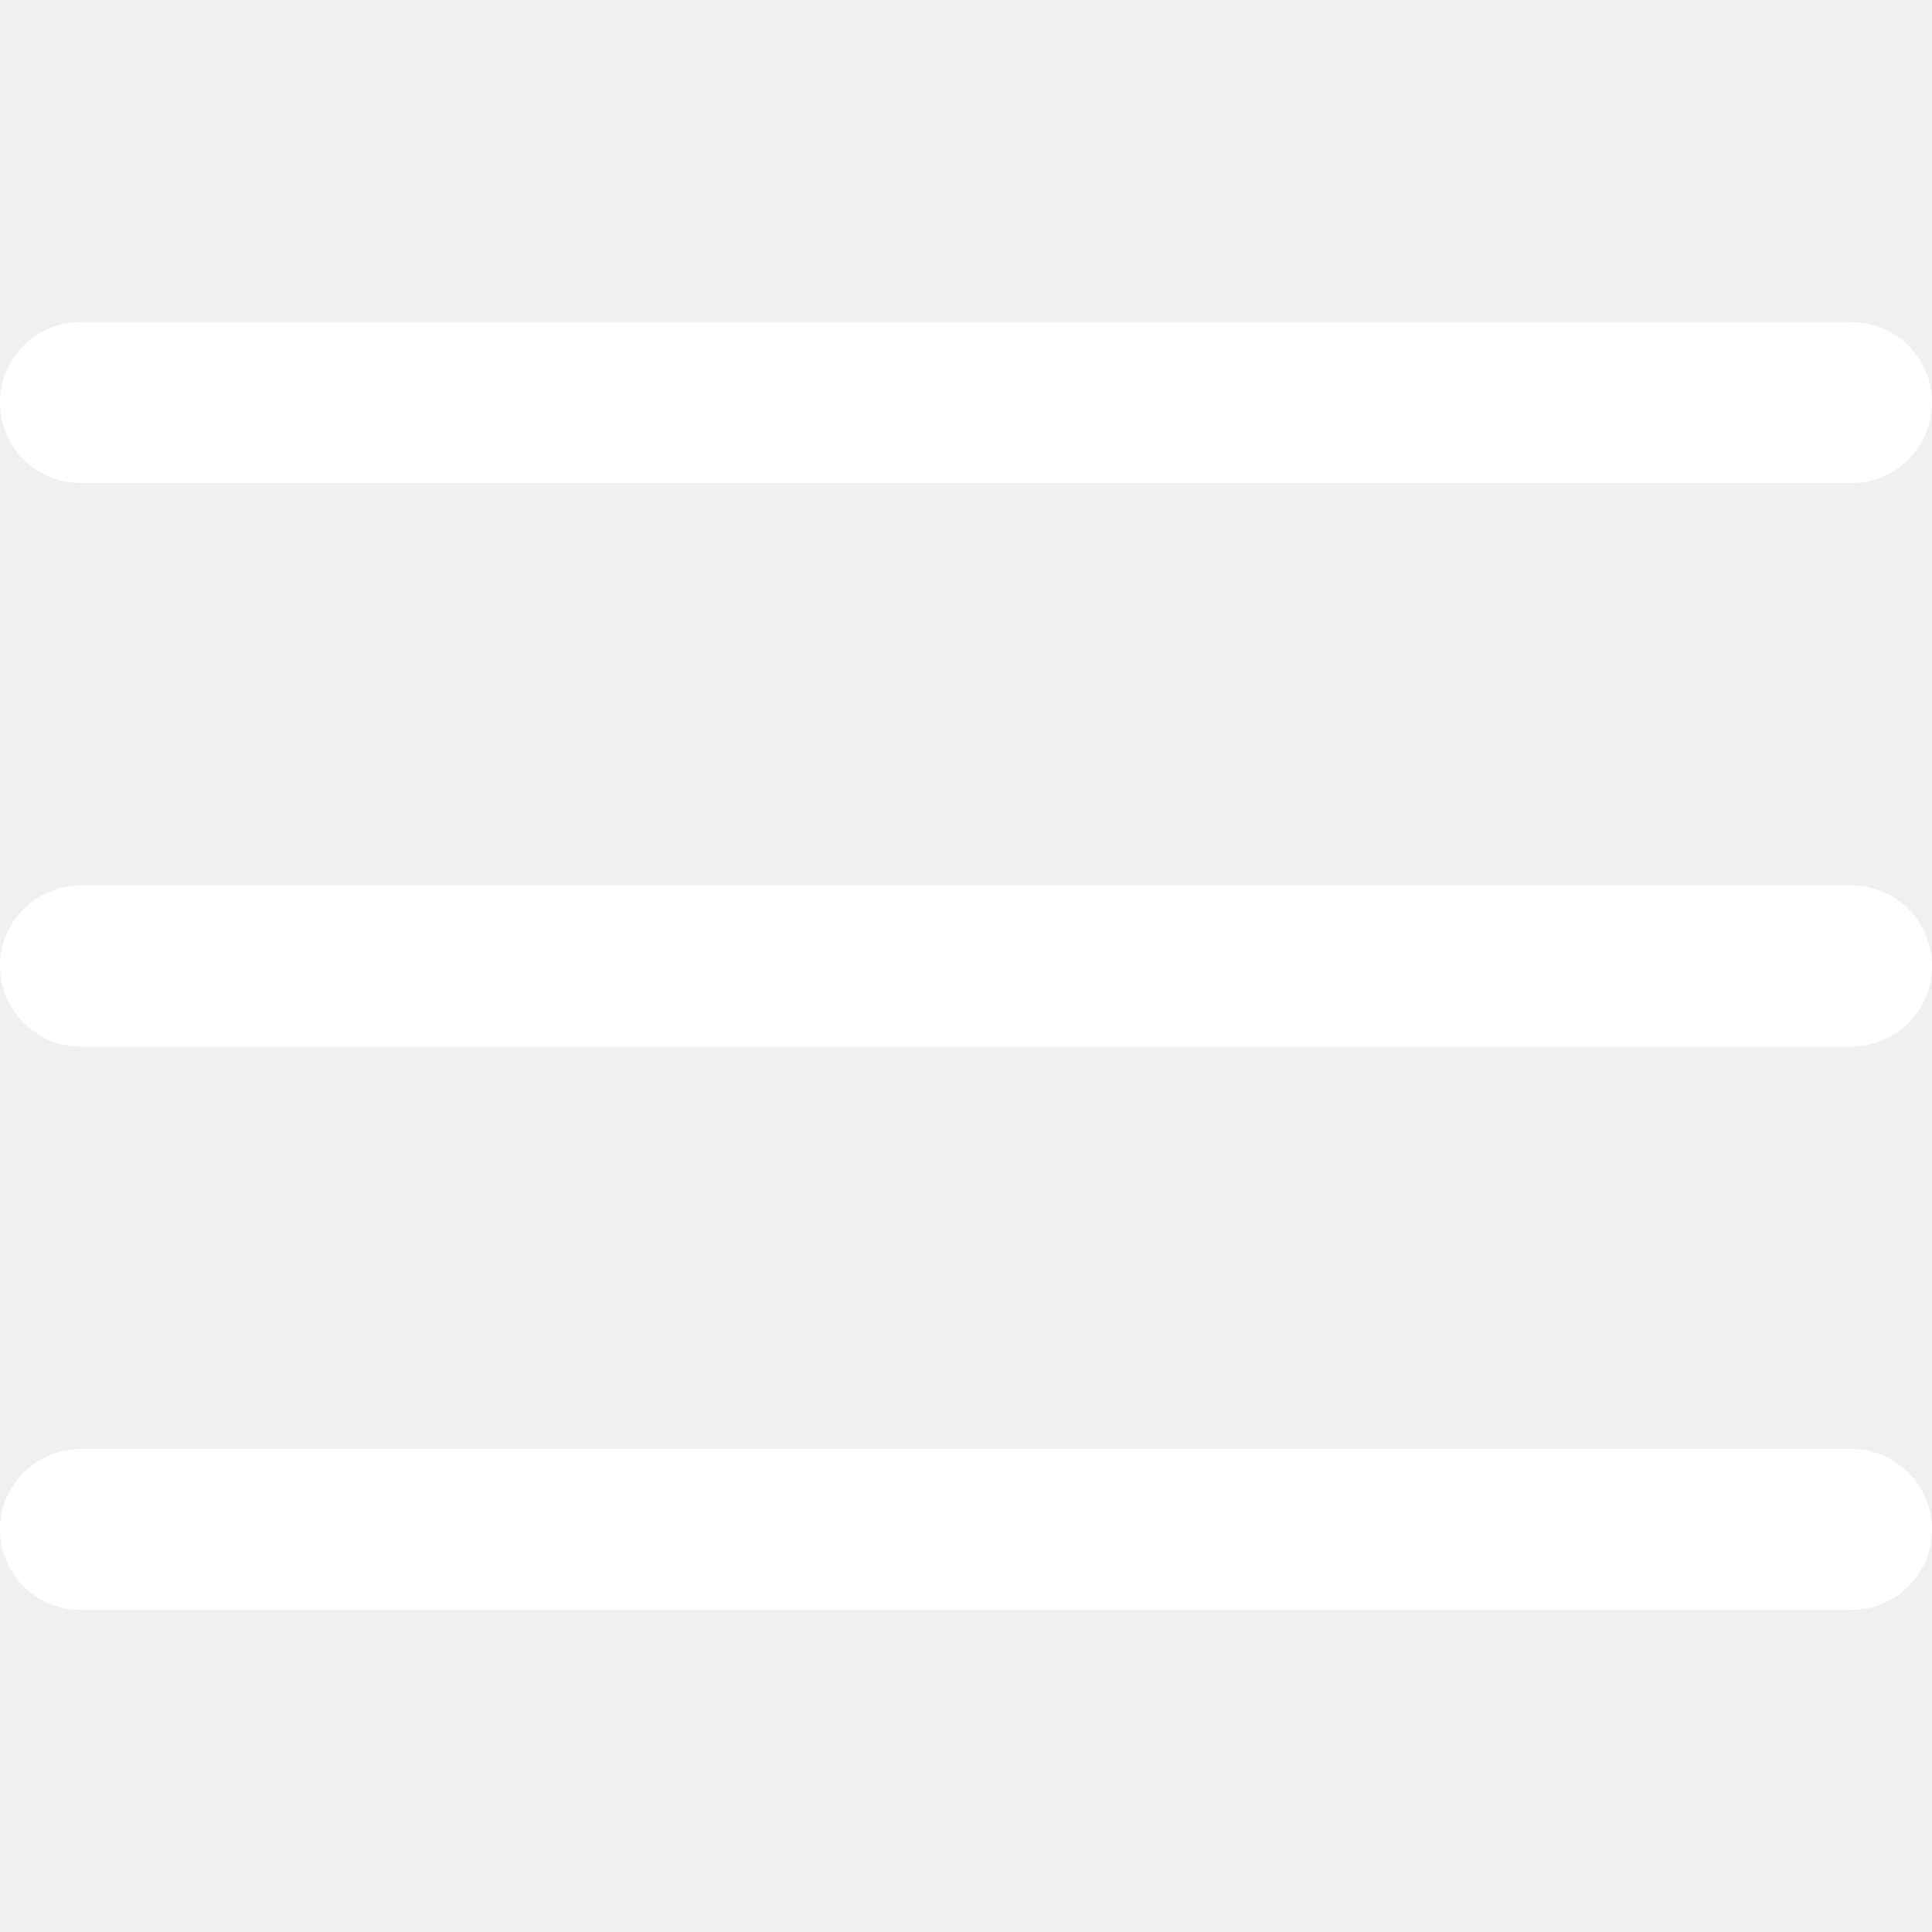
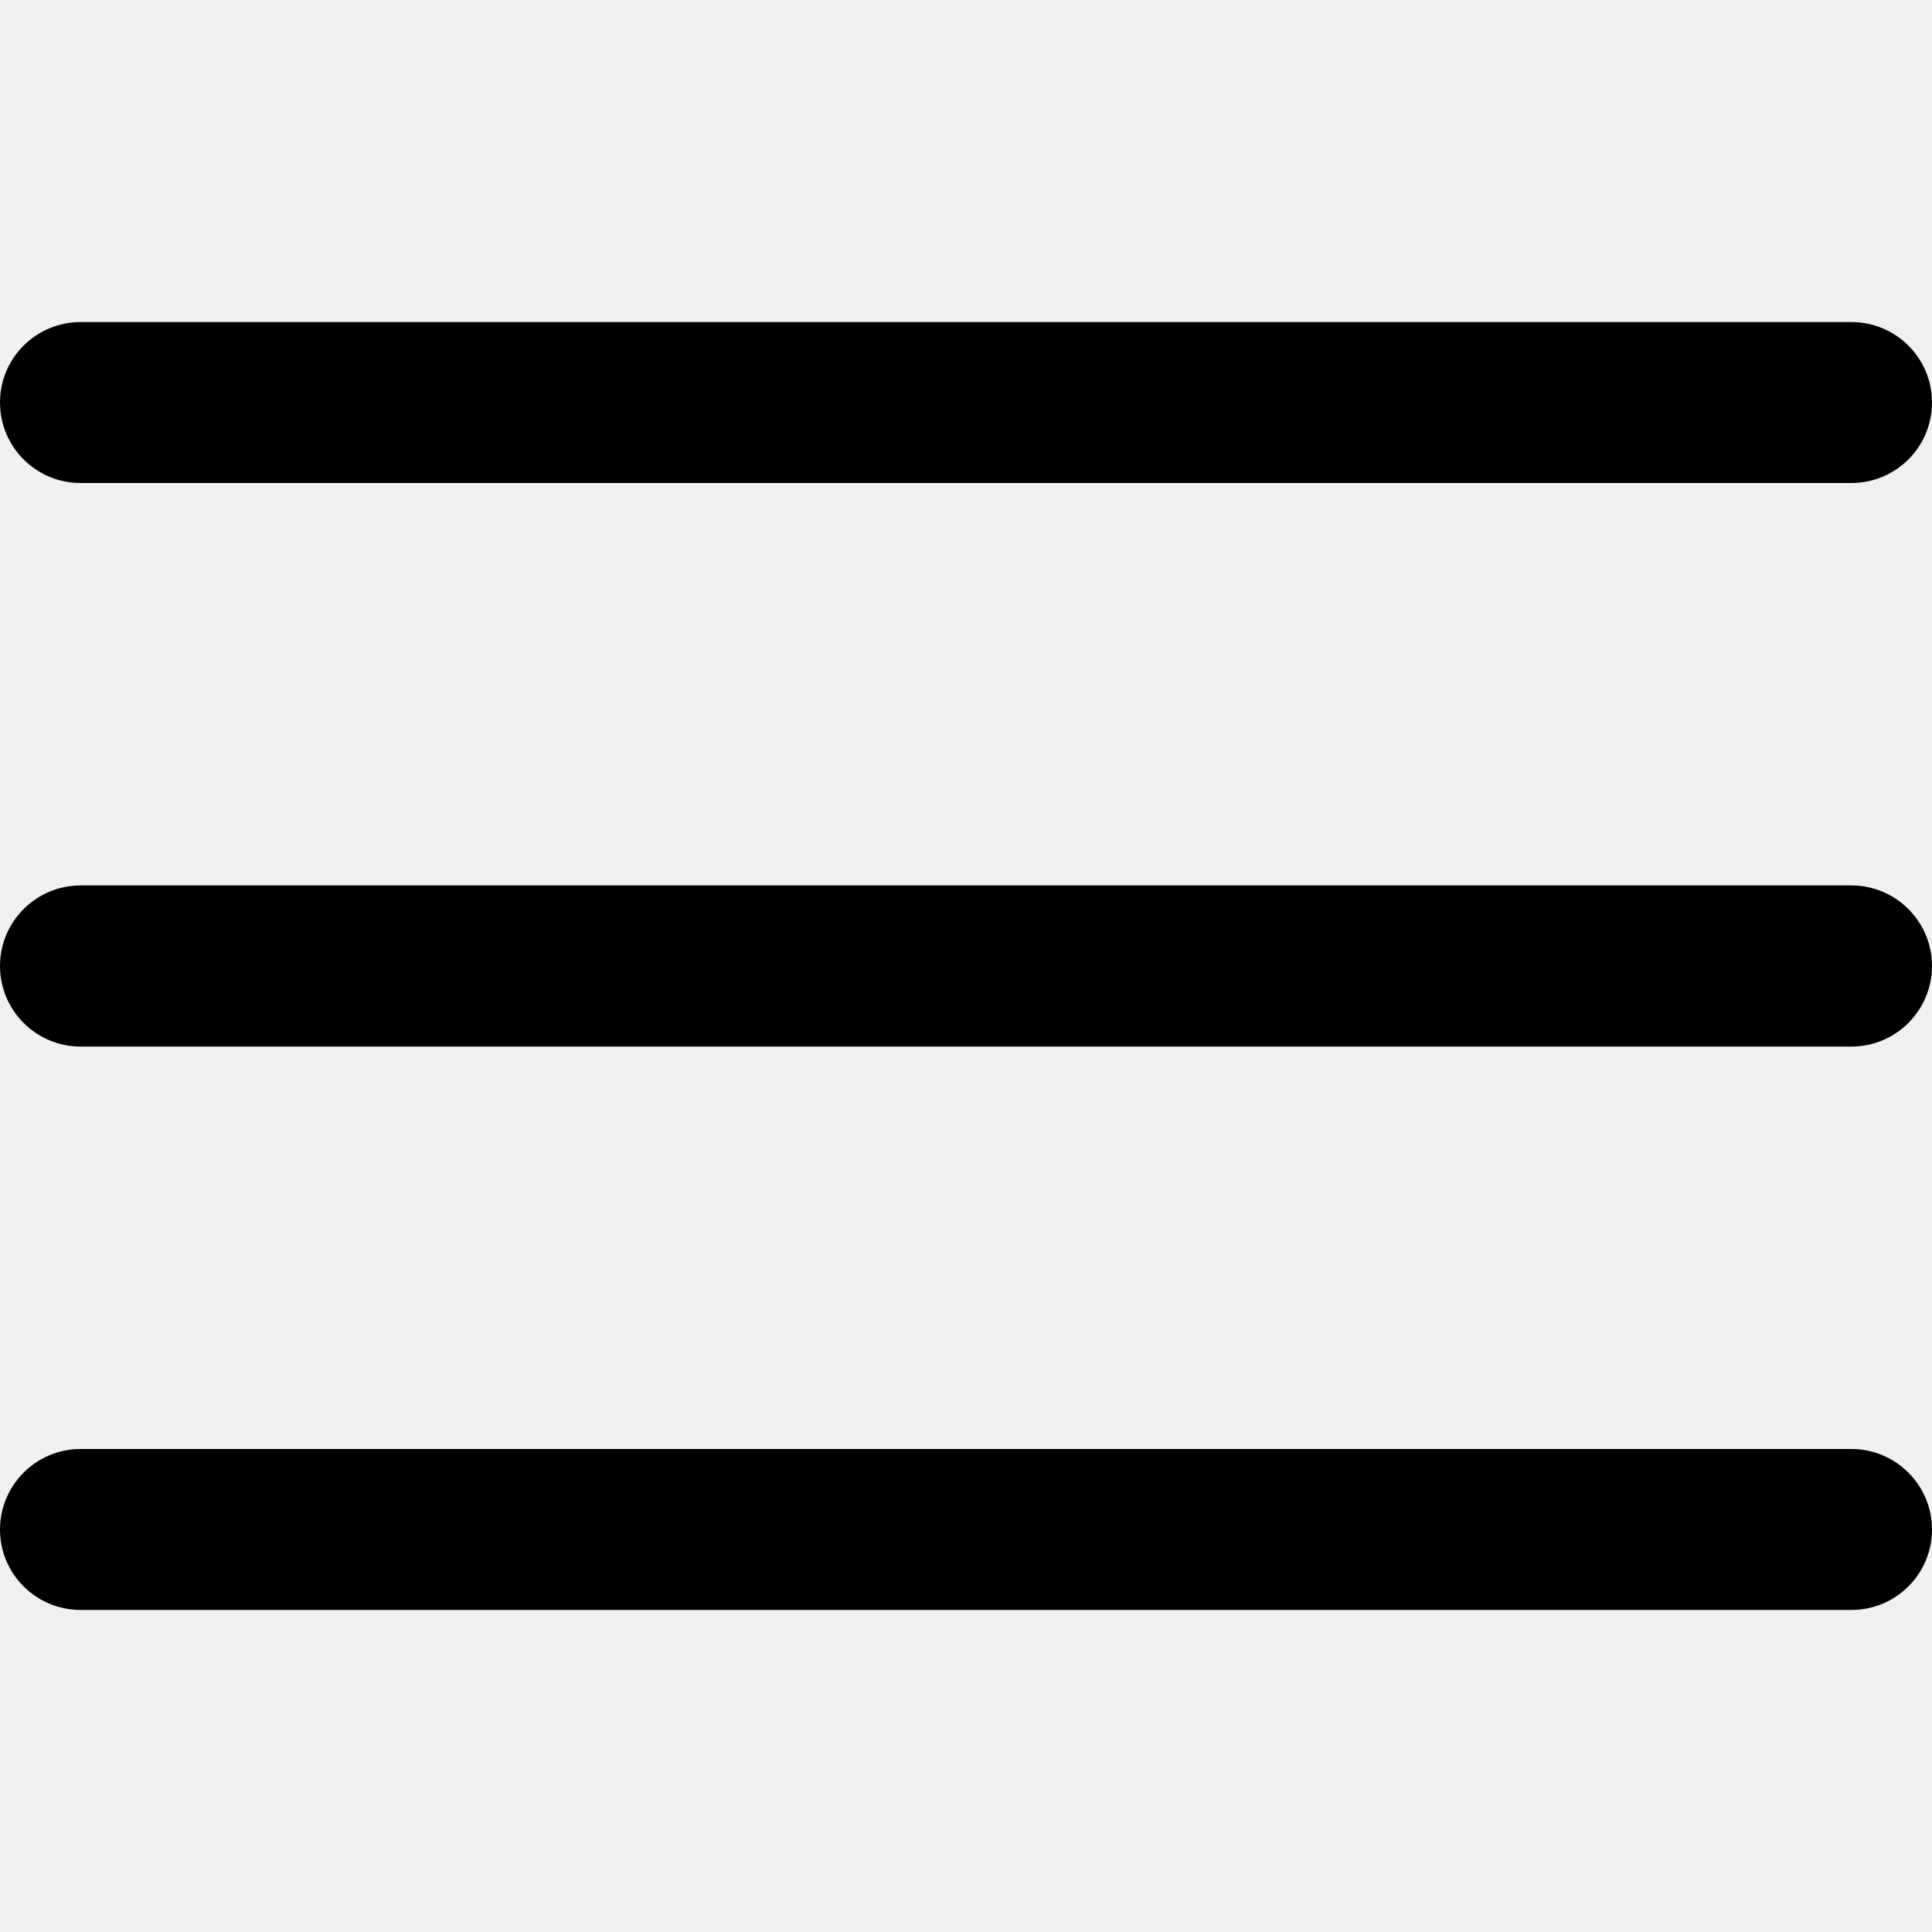
<svg xmlns="http://www.w3.org/2000/svg" width="15" height="15" viewBox="0 0 10 10" fill="none">
  <g clip-path="url(#clip0_23_922)">
-     <path d="M9.583 4.583H0.417C0.187 4.583 0 4.77 0 5C0 5.23 0.187 5.417 0.417 5.417H9.583C9.813 5.417 10 5.23 10 5C10 4.77 9.813 4.583 9.583 4.583Z" fill="white" />
-     <path d="M9.583 1.667H0.417C0.187 1.667 0 1.853 0 2.083C0 2.314 0.187 2.5 0.417 2.5H9.583C9.813 2.5 10 2.314 10 2.083C10 1.853 9.813 1.667 9.583 1.667Z" fill="white" />
-     <path d="M9.583 7.5H0.417C0.187 7.5 0 7.687 0 7.917C0 8.147 0.187 8.333 0.417 8.333H9.583C9.813 8.333 10 8.147 10 7.917C10 7.687 9.813 7.5 9.583 7.5Z" fill="white" />
+     <path d="M9.583 4.583H0.417C0.187 4.583 0 4.77 0 5C0 5.23 0.187 5.417 0.417 5.417H9.583C9.813 5.417 10 5.23 10 5C10 4.77 9.813 4.583 9.583 4.583Z" fill="currentColor" />
+     <path d="M9.583 1.667H0.417C0.187 1.667 0 1.853 0 2.083C0 2.314 0.187 2.5 0.417 2.5H9.583C9.813 2.5 10 2.314 10 2.083C10 1.853 9.813 1.667 9.583 1.667Z" fill="currentColor" />
+     <path d="M9.583 7.5H0.417C0.187 7.5 0 7.687 0 7.917C0 8.147 0.187 8.333 0.417 8.333H9.583C9.813 8.333 10 8.147 10 7.917C10 7.687 9.813 7.5 9.583 7.5Z" fill="currentColor" />
  </g>
  <defs>
    <clipPath id="clip0_23_922">
      <rect width="10" height="10" fill="white" />
    </clipPath>
  </defs>
</svg>
